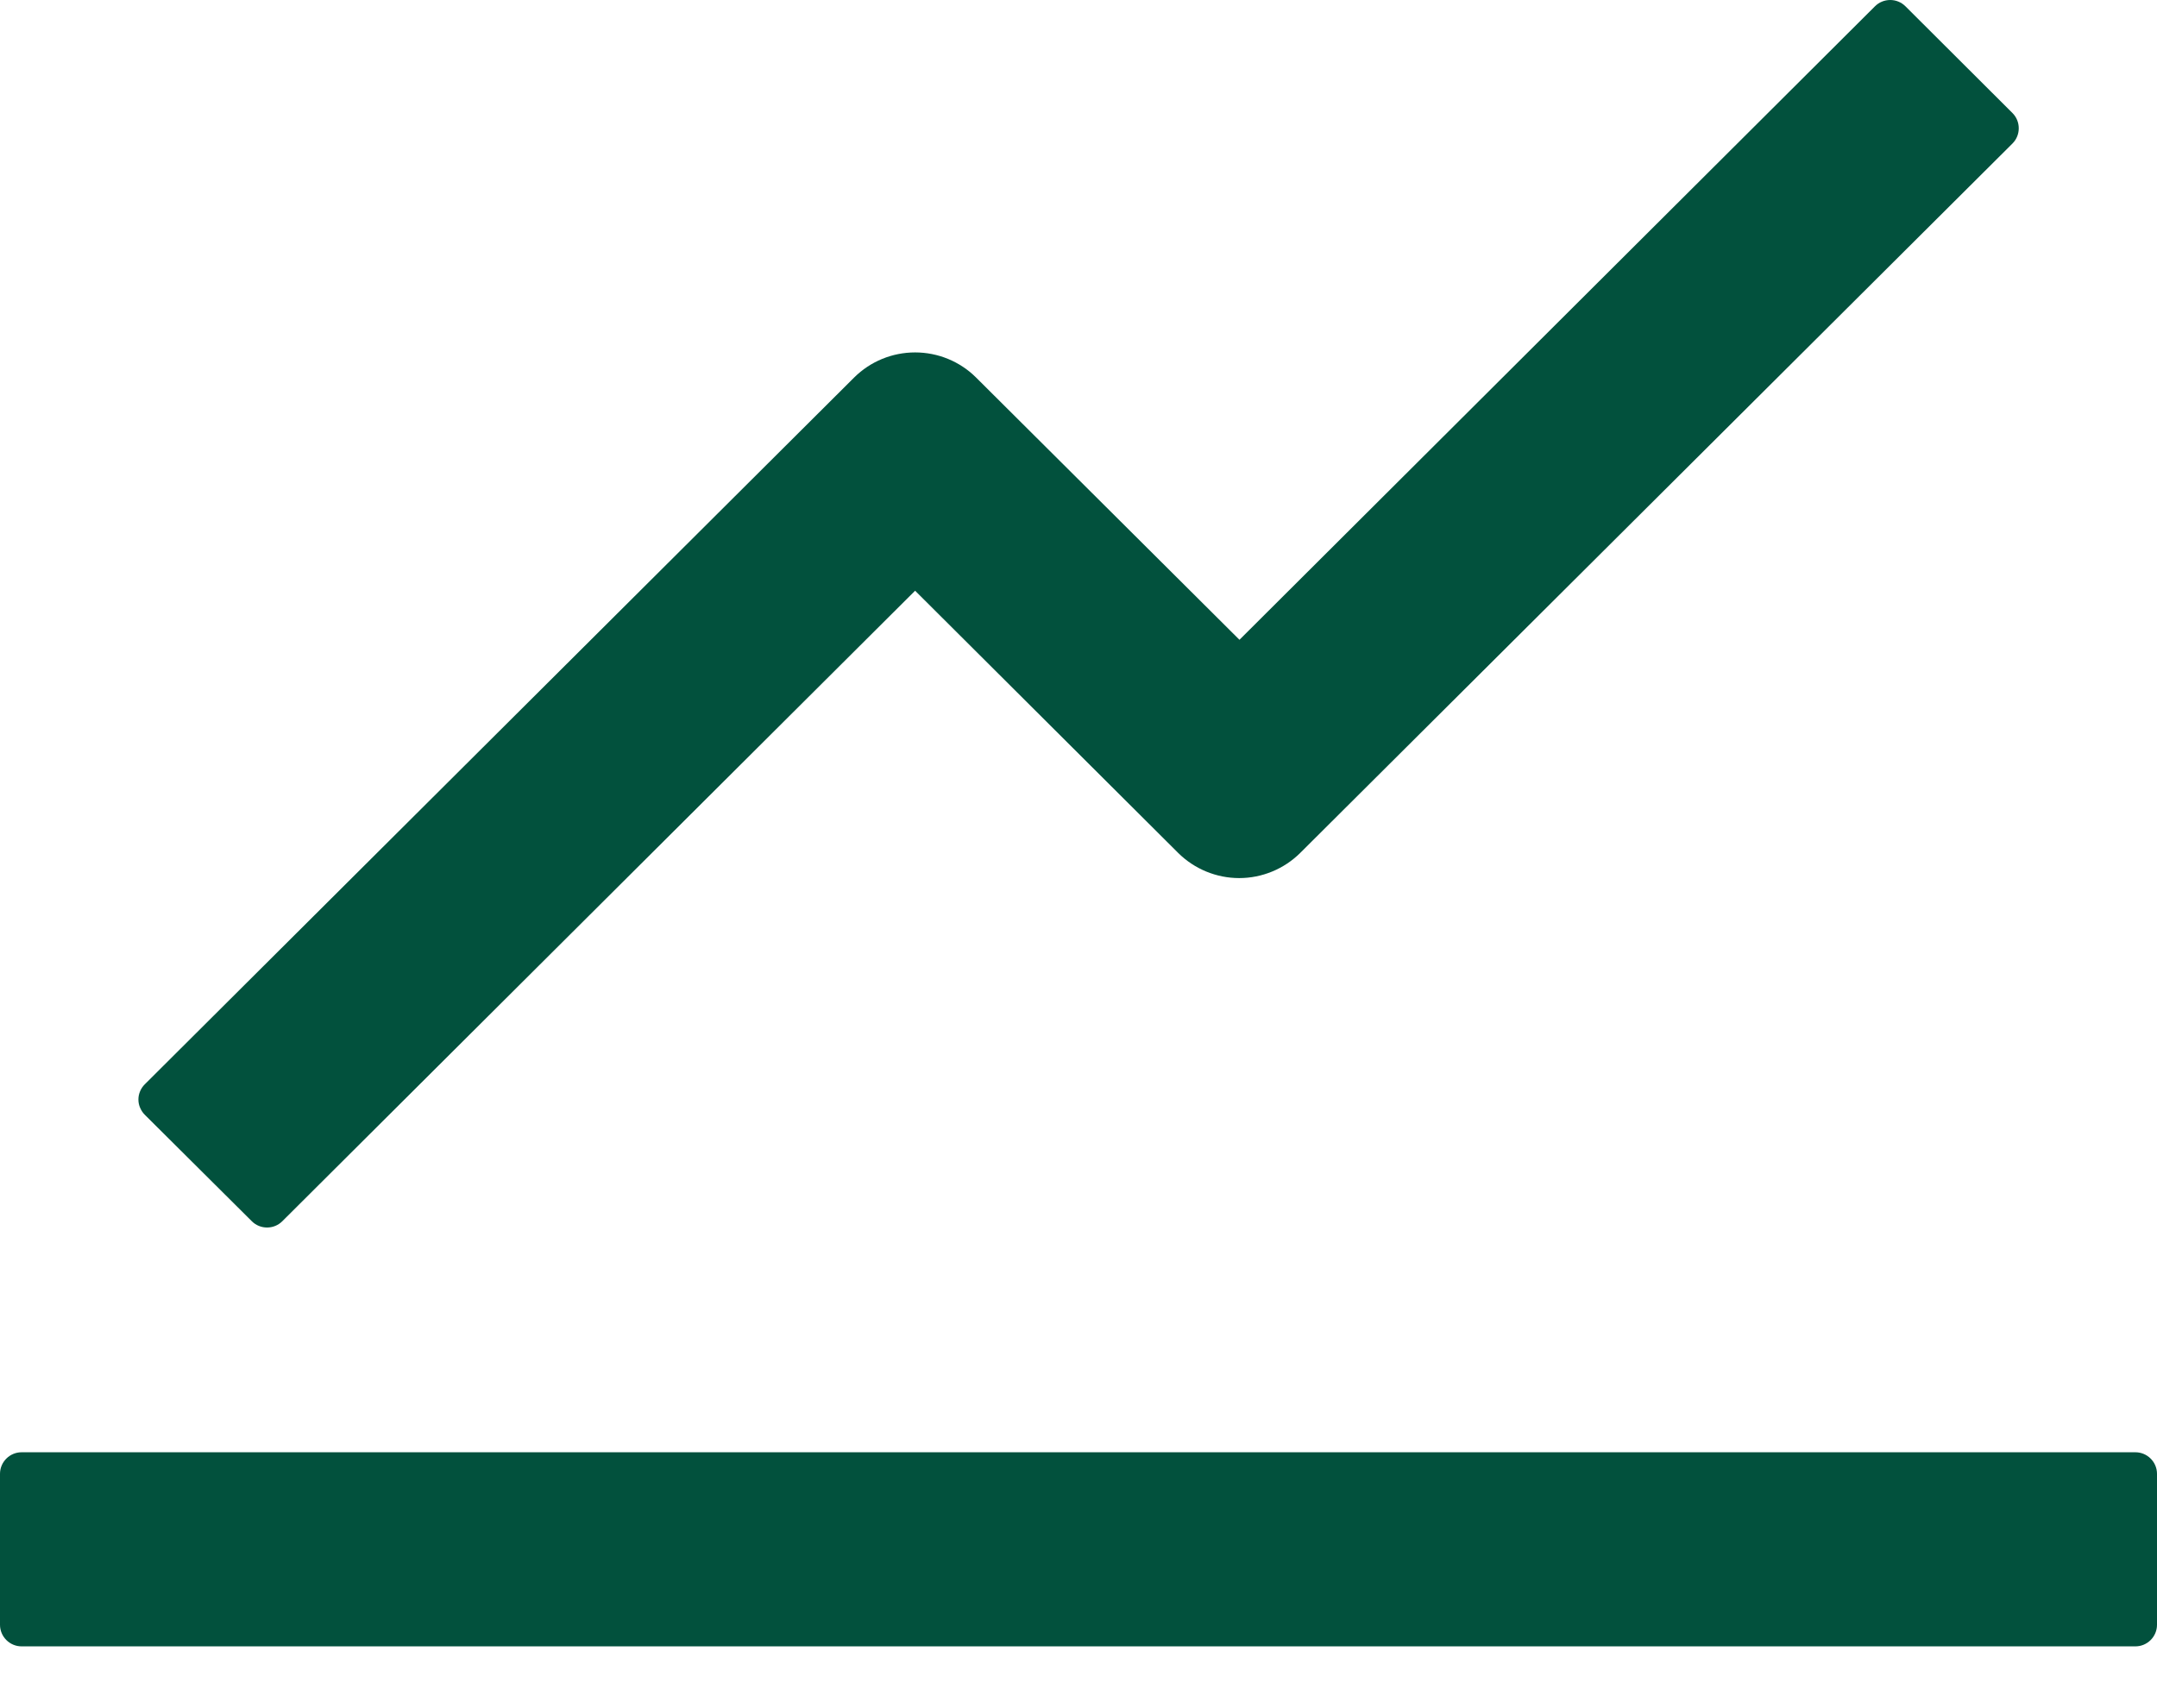
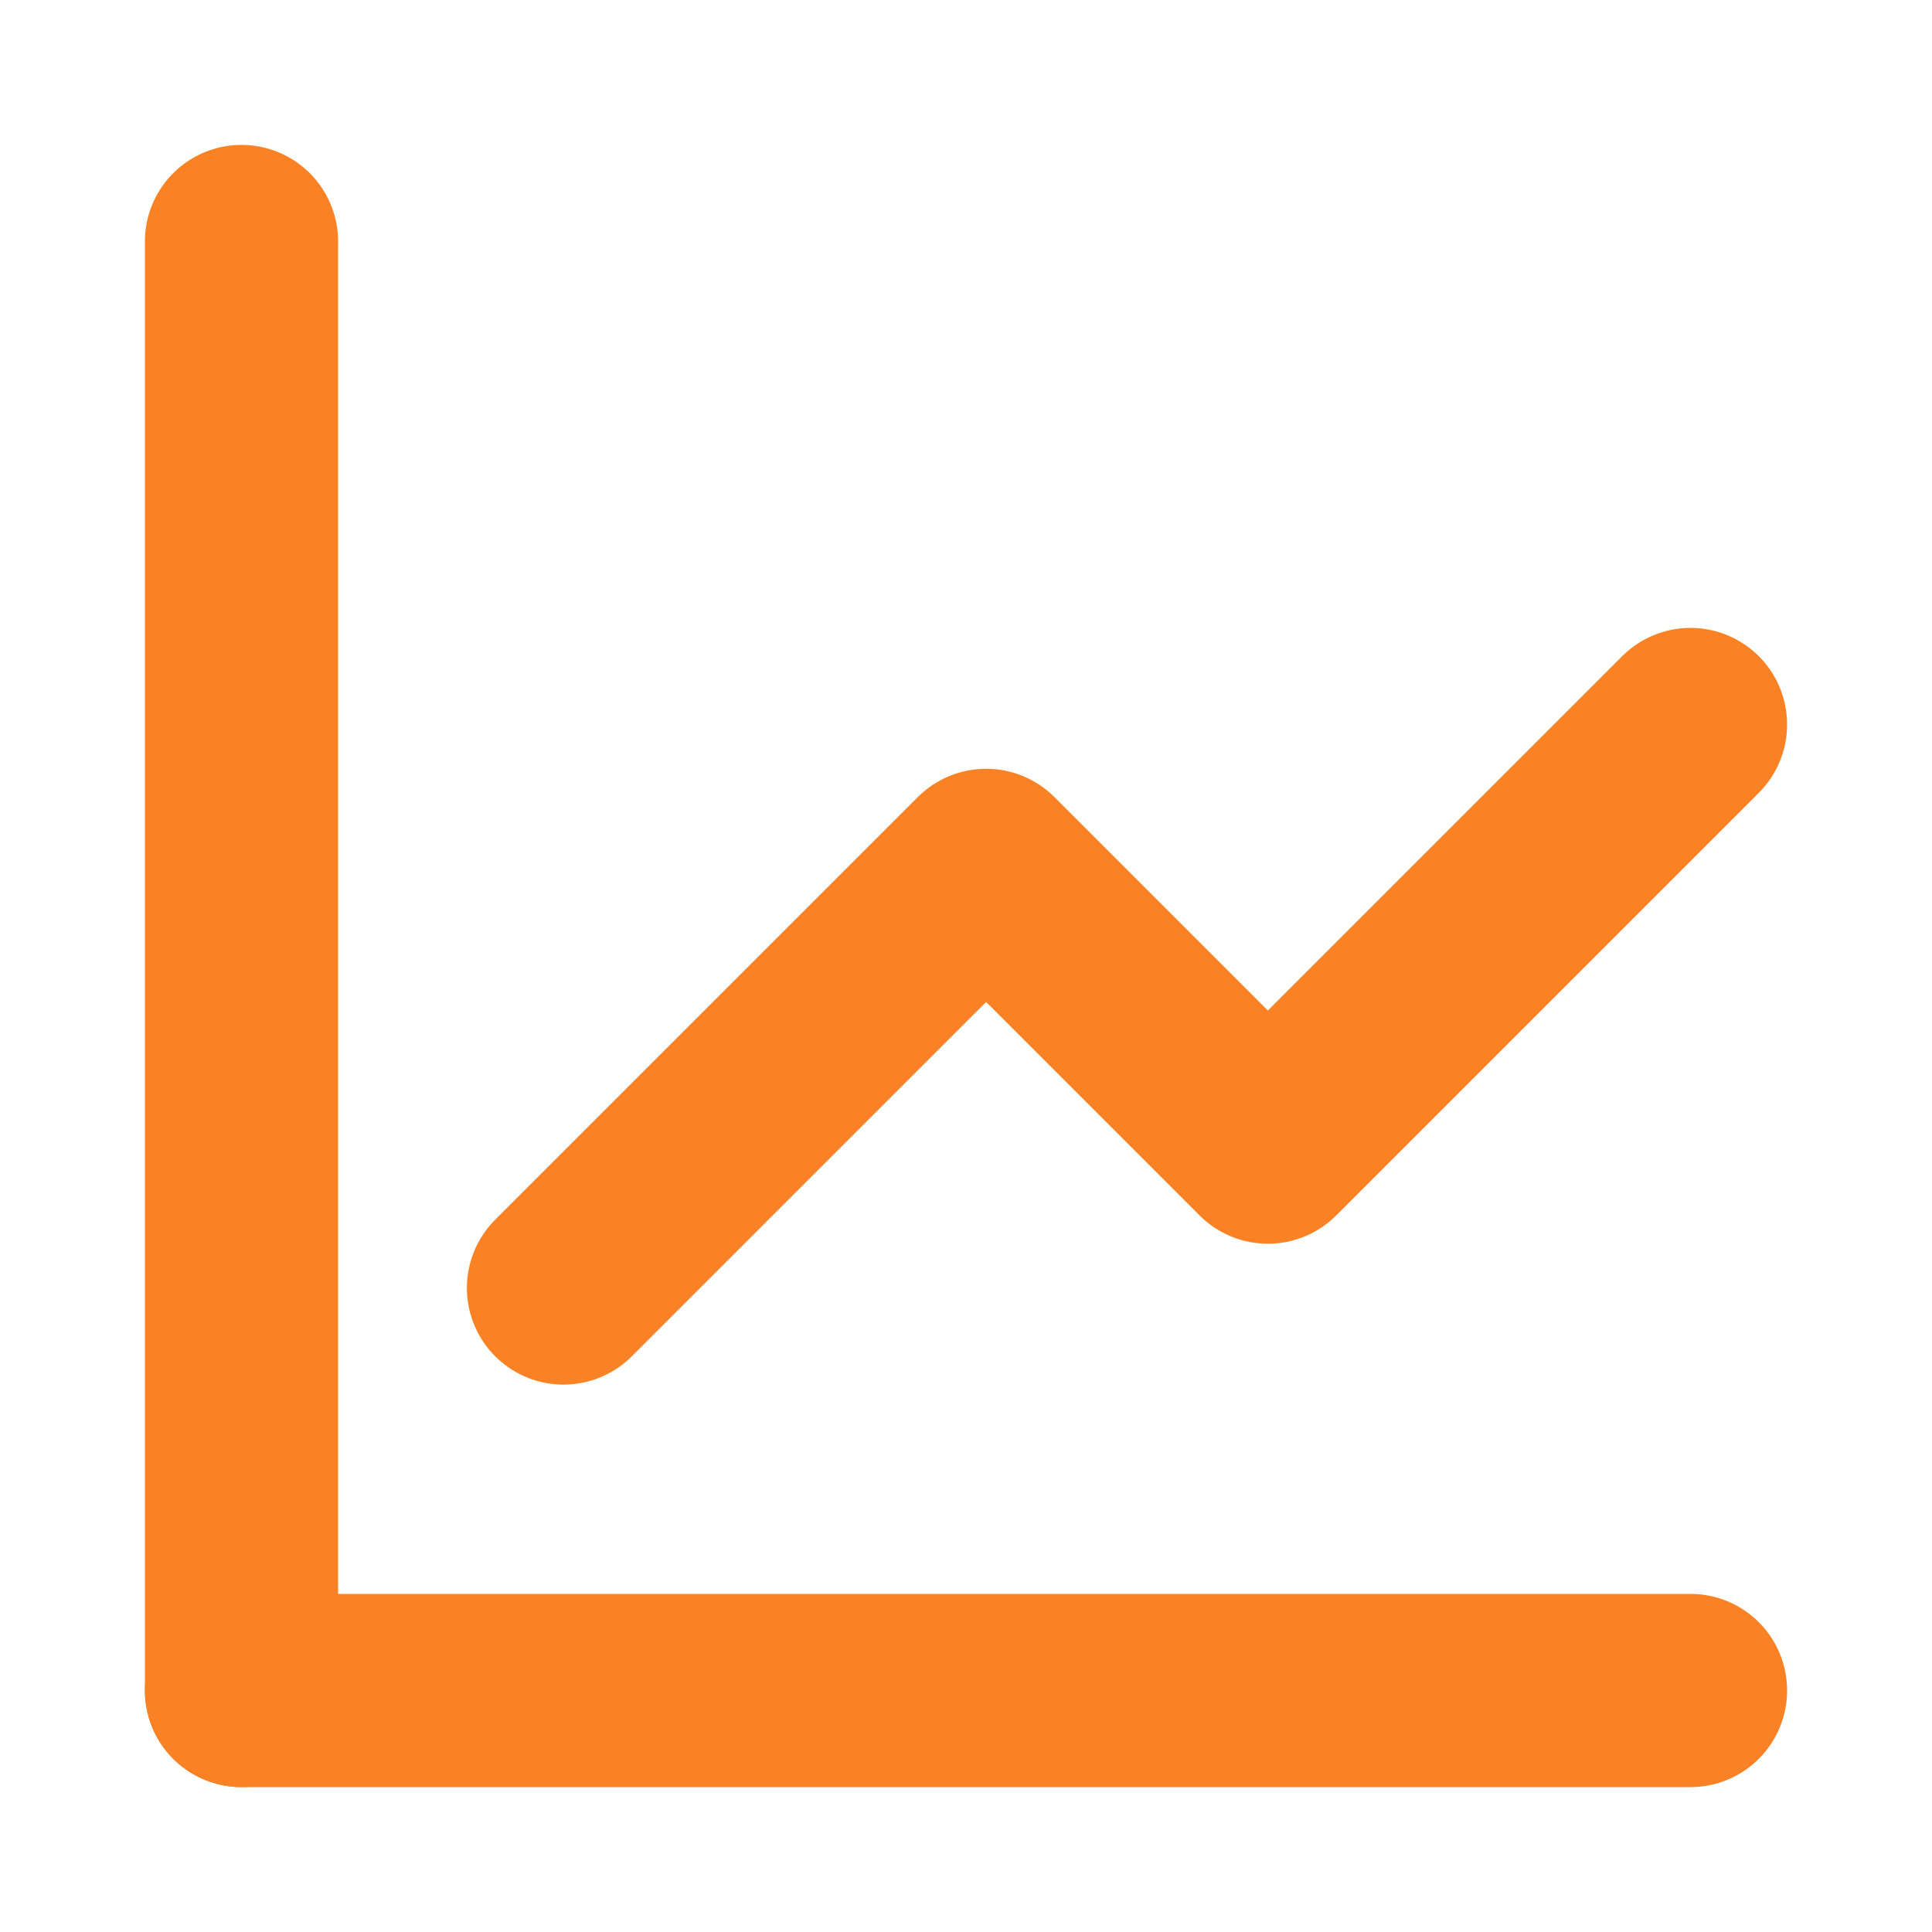
- <svg xmlns="http://www.w3.org/2000/svg" width="24" height="19" viewBox="0 0 24 19" fill="none">
-   <path d="M23.76 16.162H0.24C0.108 16.162 0 16.27 0 16.402V18.082C0 18.214 0.108 18.322 0.24 18.322H23.76C23.892 18.322 24 18.214 24 18.082V16.402C24 16.27 23.892 16.162 23.76 16.162ZM1.611 12.406L2.802 13.591C2.895 13.684 3.048 13.684 3.141 13.591L10.182 6.574L13.11 9.493C13.29 9.671 13.534 9.772 13.788 9.772C14.042 9.772 14.286 9.671 14.466 9.493L22.392 1.597C22.485 1.504 22.485 1.351 22.392 1.258L21.201 0.07C21.156 0.025 21.095 0 21.032 0C20.968 0 20.907 0.025 20.862 0.07L13.791 7.12L10.86 4.201C10.68 4.022 10.436 3.922 10.182 3.922C9.928 3.922 9.684 4.022 9.504 4.201L1.611 12.067C1.589 12.089 1.571 12.115 1.559 12.144C1.546 12.174 1.54 12.205 1.54 12.236C1.54 12.268 1.546 12.299 1.559 12.328C1.571 12.357 1.589 12.384 1.611 12.406Z" fill="#02513D" />
+ <svg xmlns="http://www.w3.org/2000/svg" width="64px" height="64px" viewBox="0 0 24.00 24.00" fill="none" stroke="#000000">
+   <g id="SVGRepo_bgCarrier" stroke-width="0" />
+   <g id="SVGRepo_tracerCarrier" stroke-linecap="round" stroke-linejoin="round" stroke="#CCCCCC" stroke-width="0.24" />
+   <g id="SVGRepo_iconCarrier">
+     <path d="M3 3V21" stroke="#FA8224" stroke-width="2.4" stroke-linecap="round" stroke-linejoin="round" />
+     <path d="M21 21H3" stroke="#FA8224" stroke-width="2.4" stroke-linecap="round" stroke-linejoin="round" />
+     <path d="M7 16L12.25 10.75L15.75 14.25L21 9" stroke="#FA8224" stroke-width="2.4" stroke-linecap="round" stroke-linejoin="round" />
+   </g>
</svg>
